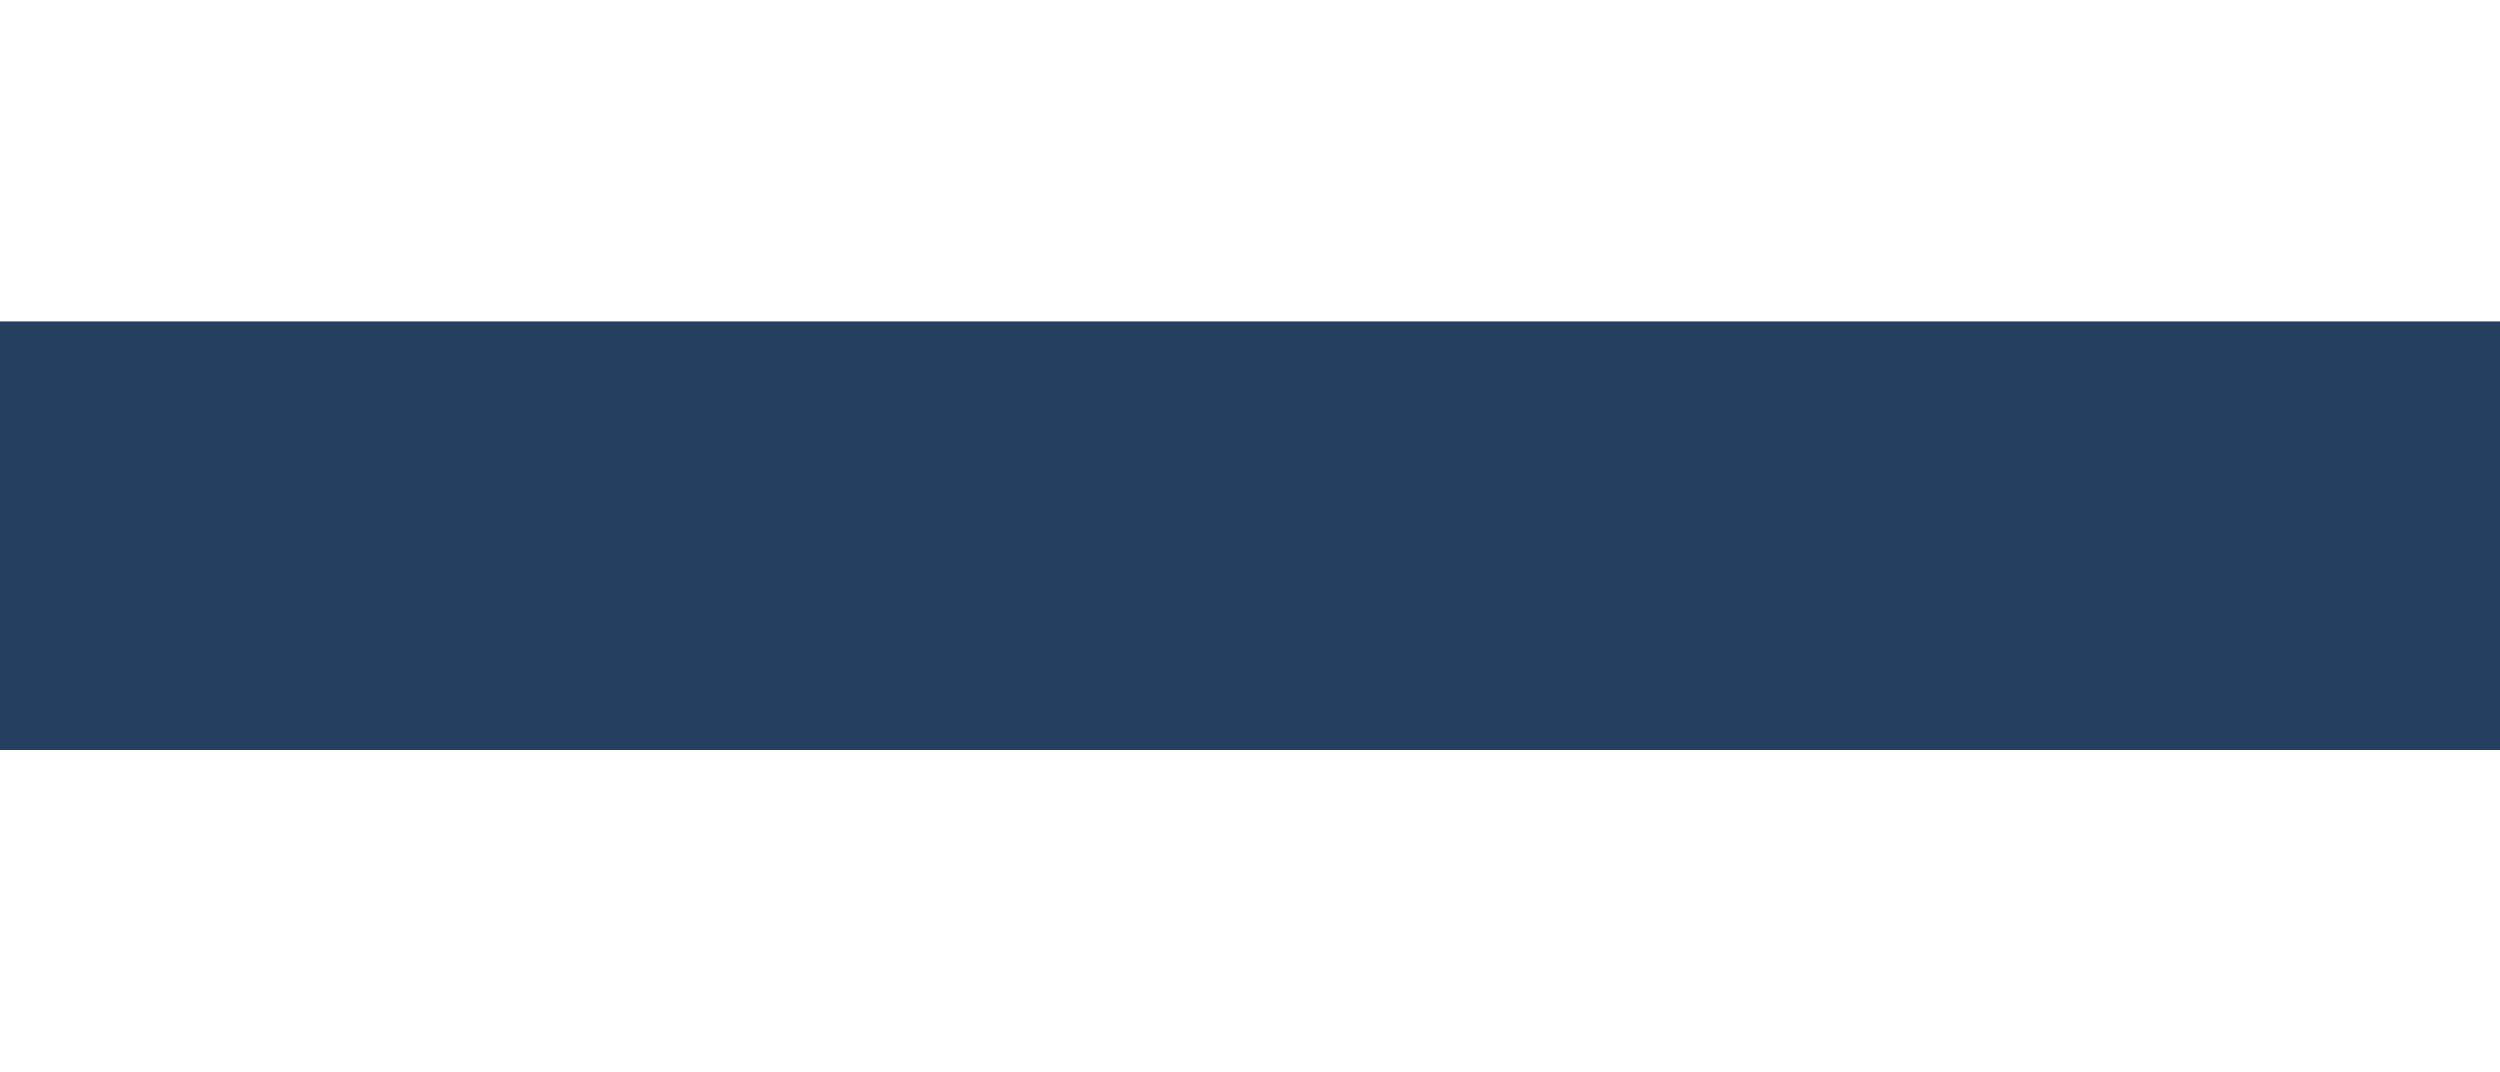
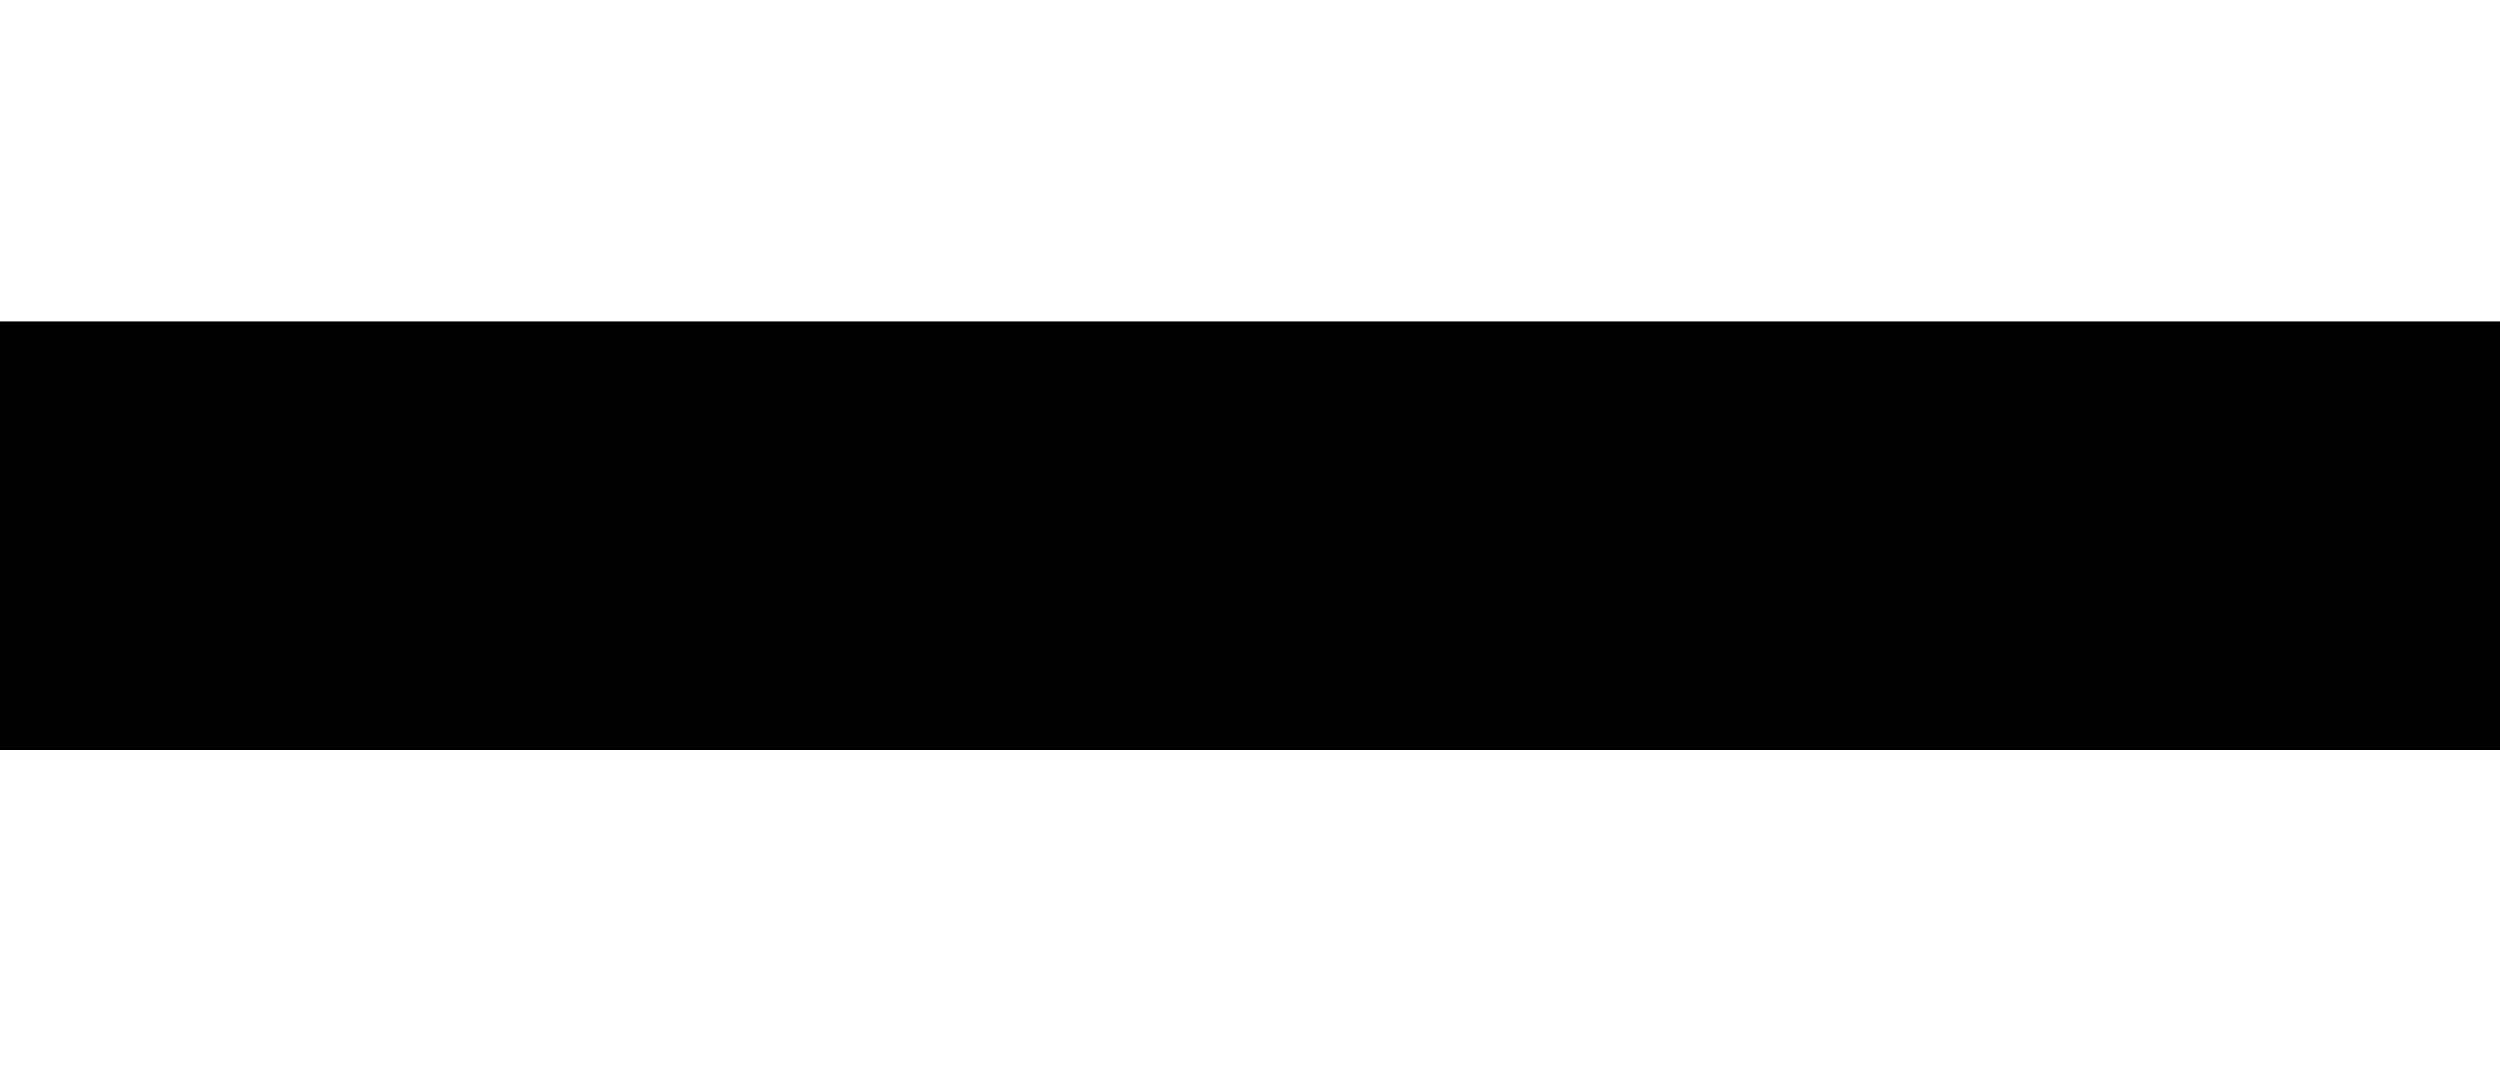
<svg xmlns="http://www.w3.org/2000/svg" width="7" height="3" viewBox="0 0 7 3" fill="none">
-   <path fill-rule="evenodd" clip-rule="evenodd" d="M-4.76837e-07 0.9L7 0.9L7 2.1L-5.29291e-07 2.1L-4.76837e-07 0.9Z" fill="#243F5F" />
+   <path fill-rule="evenodd" clip-rule="evenodd" d="M-4.76837e-07 0.9L7 0.9L7 2.1L-5.29291e-07 2.1L-4.76837e-07 0.9Z" fill="currentColor" />
</svg>
